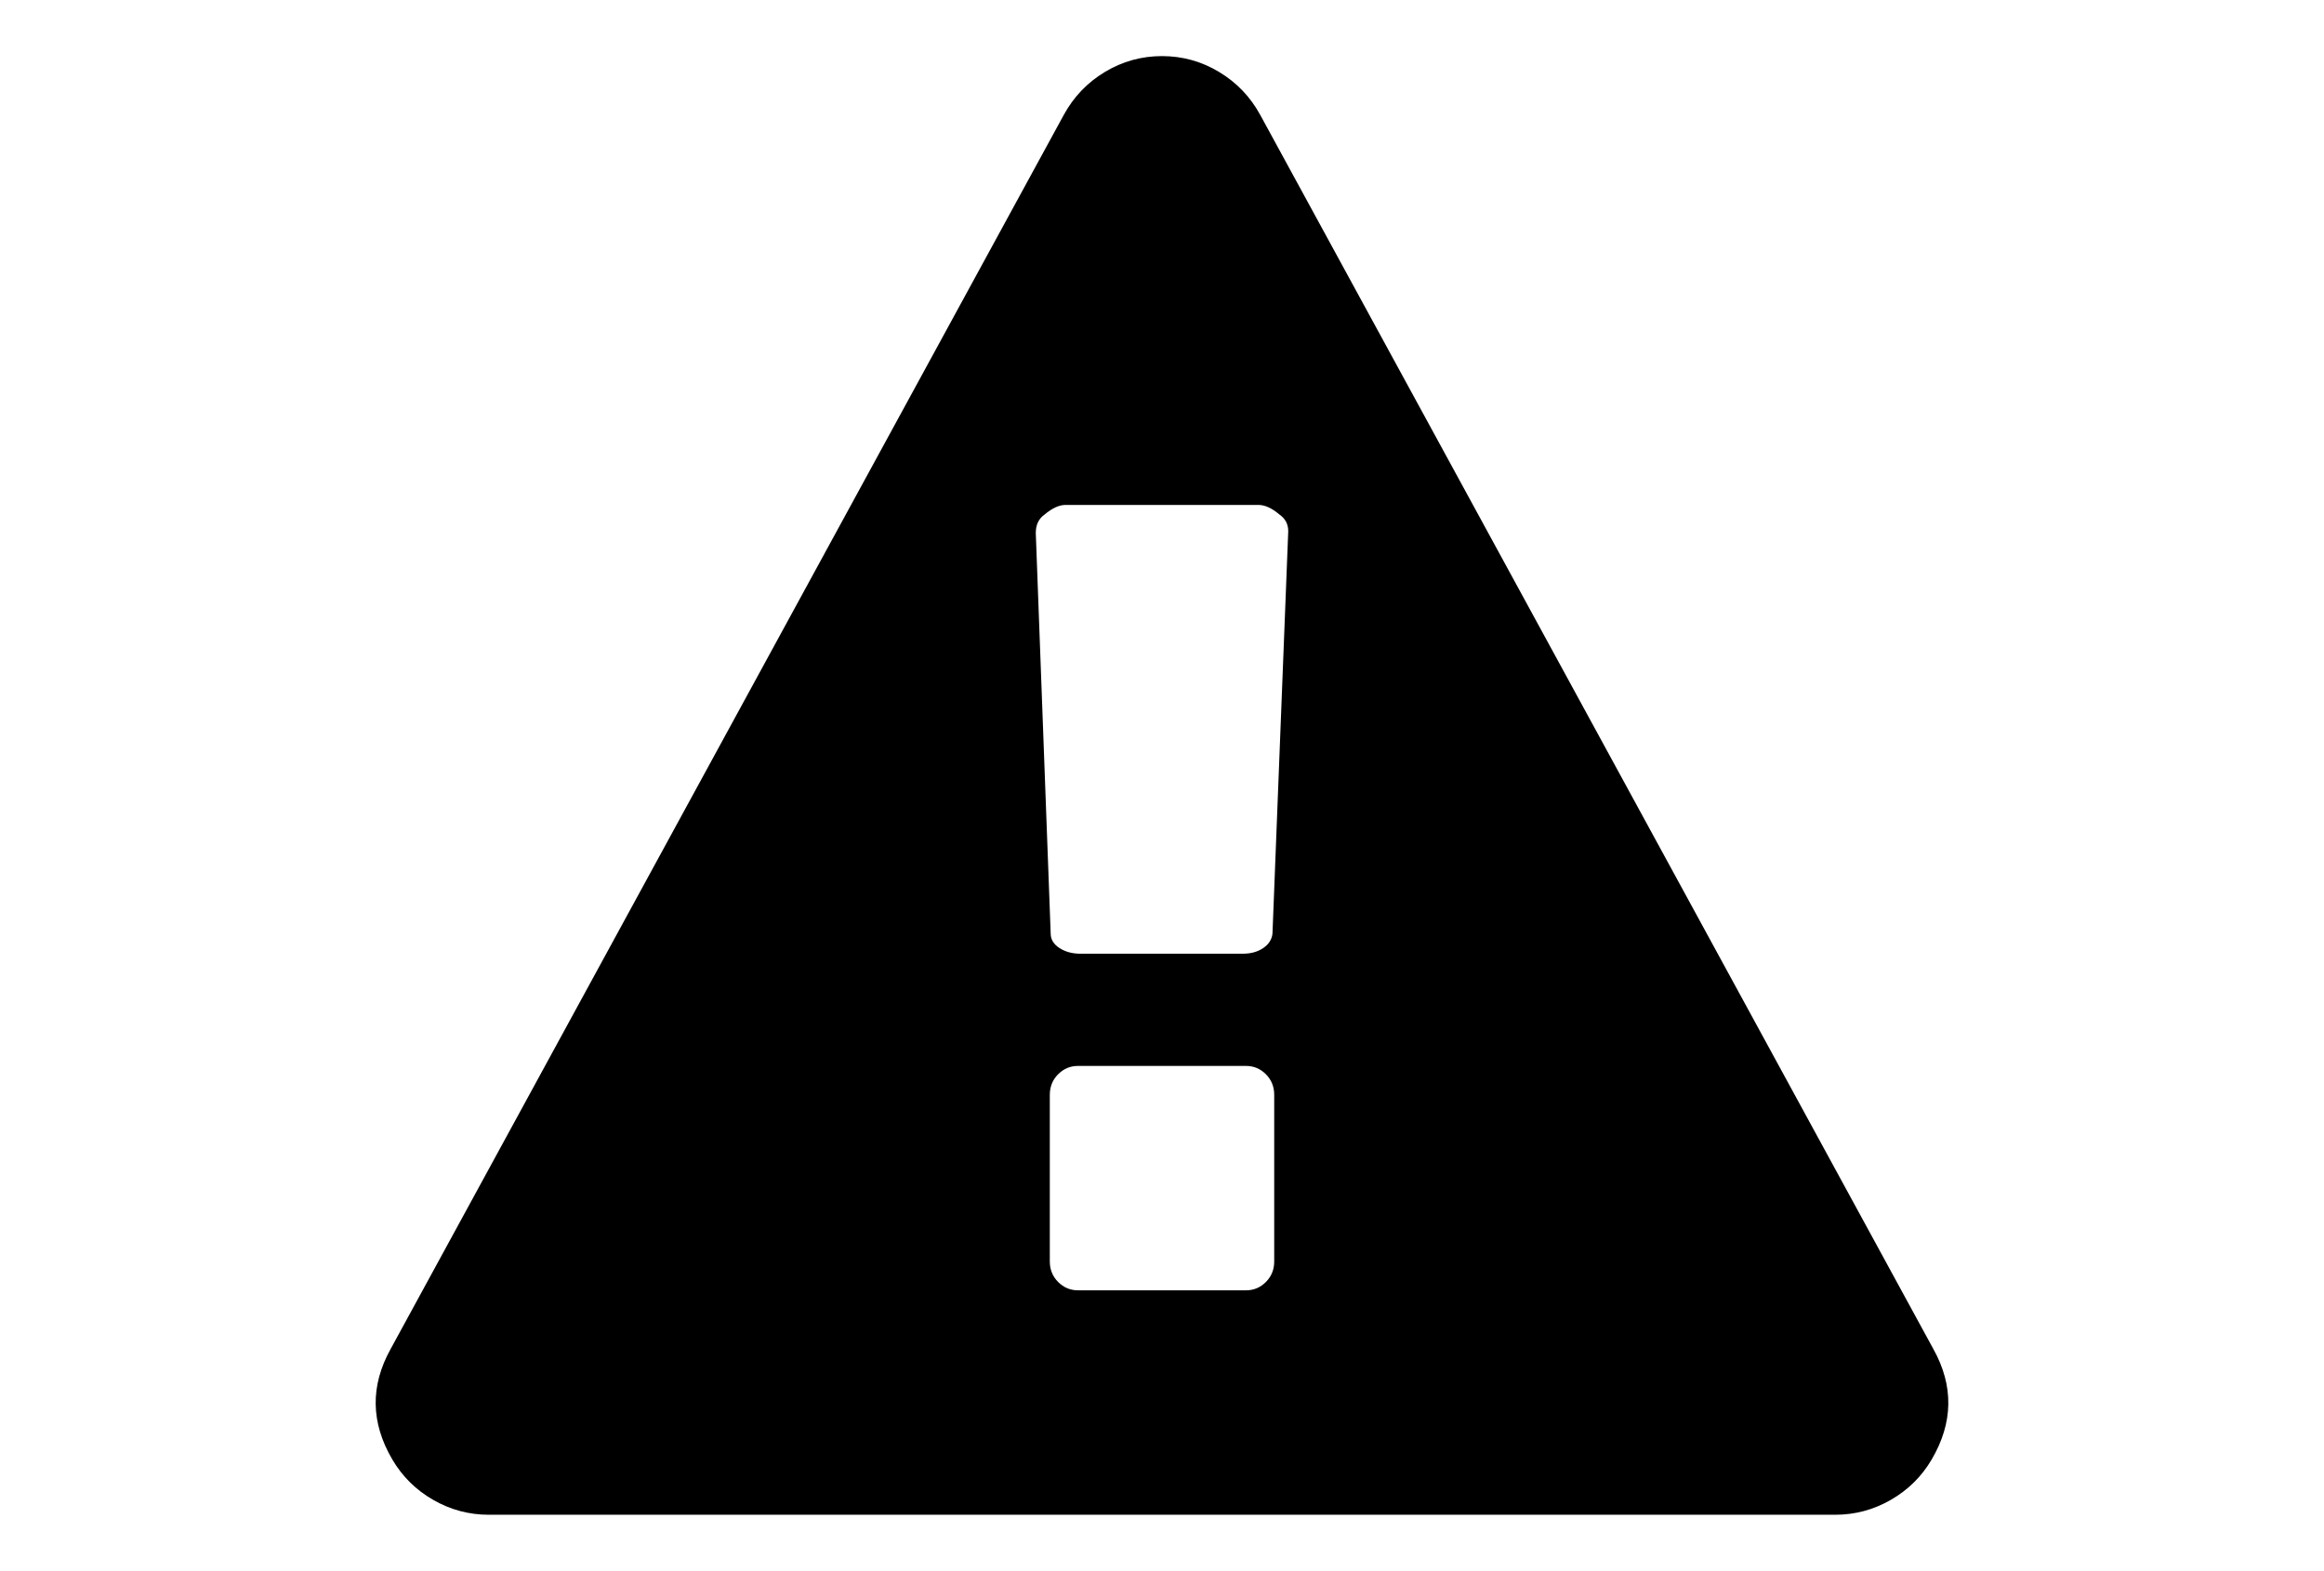
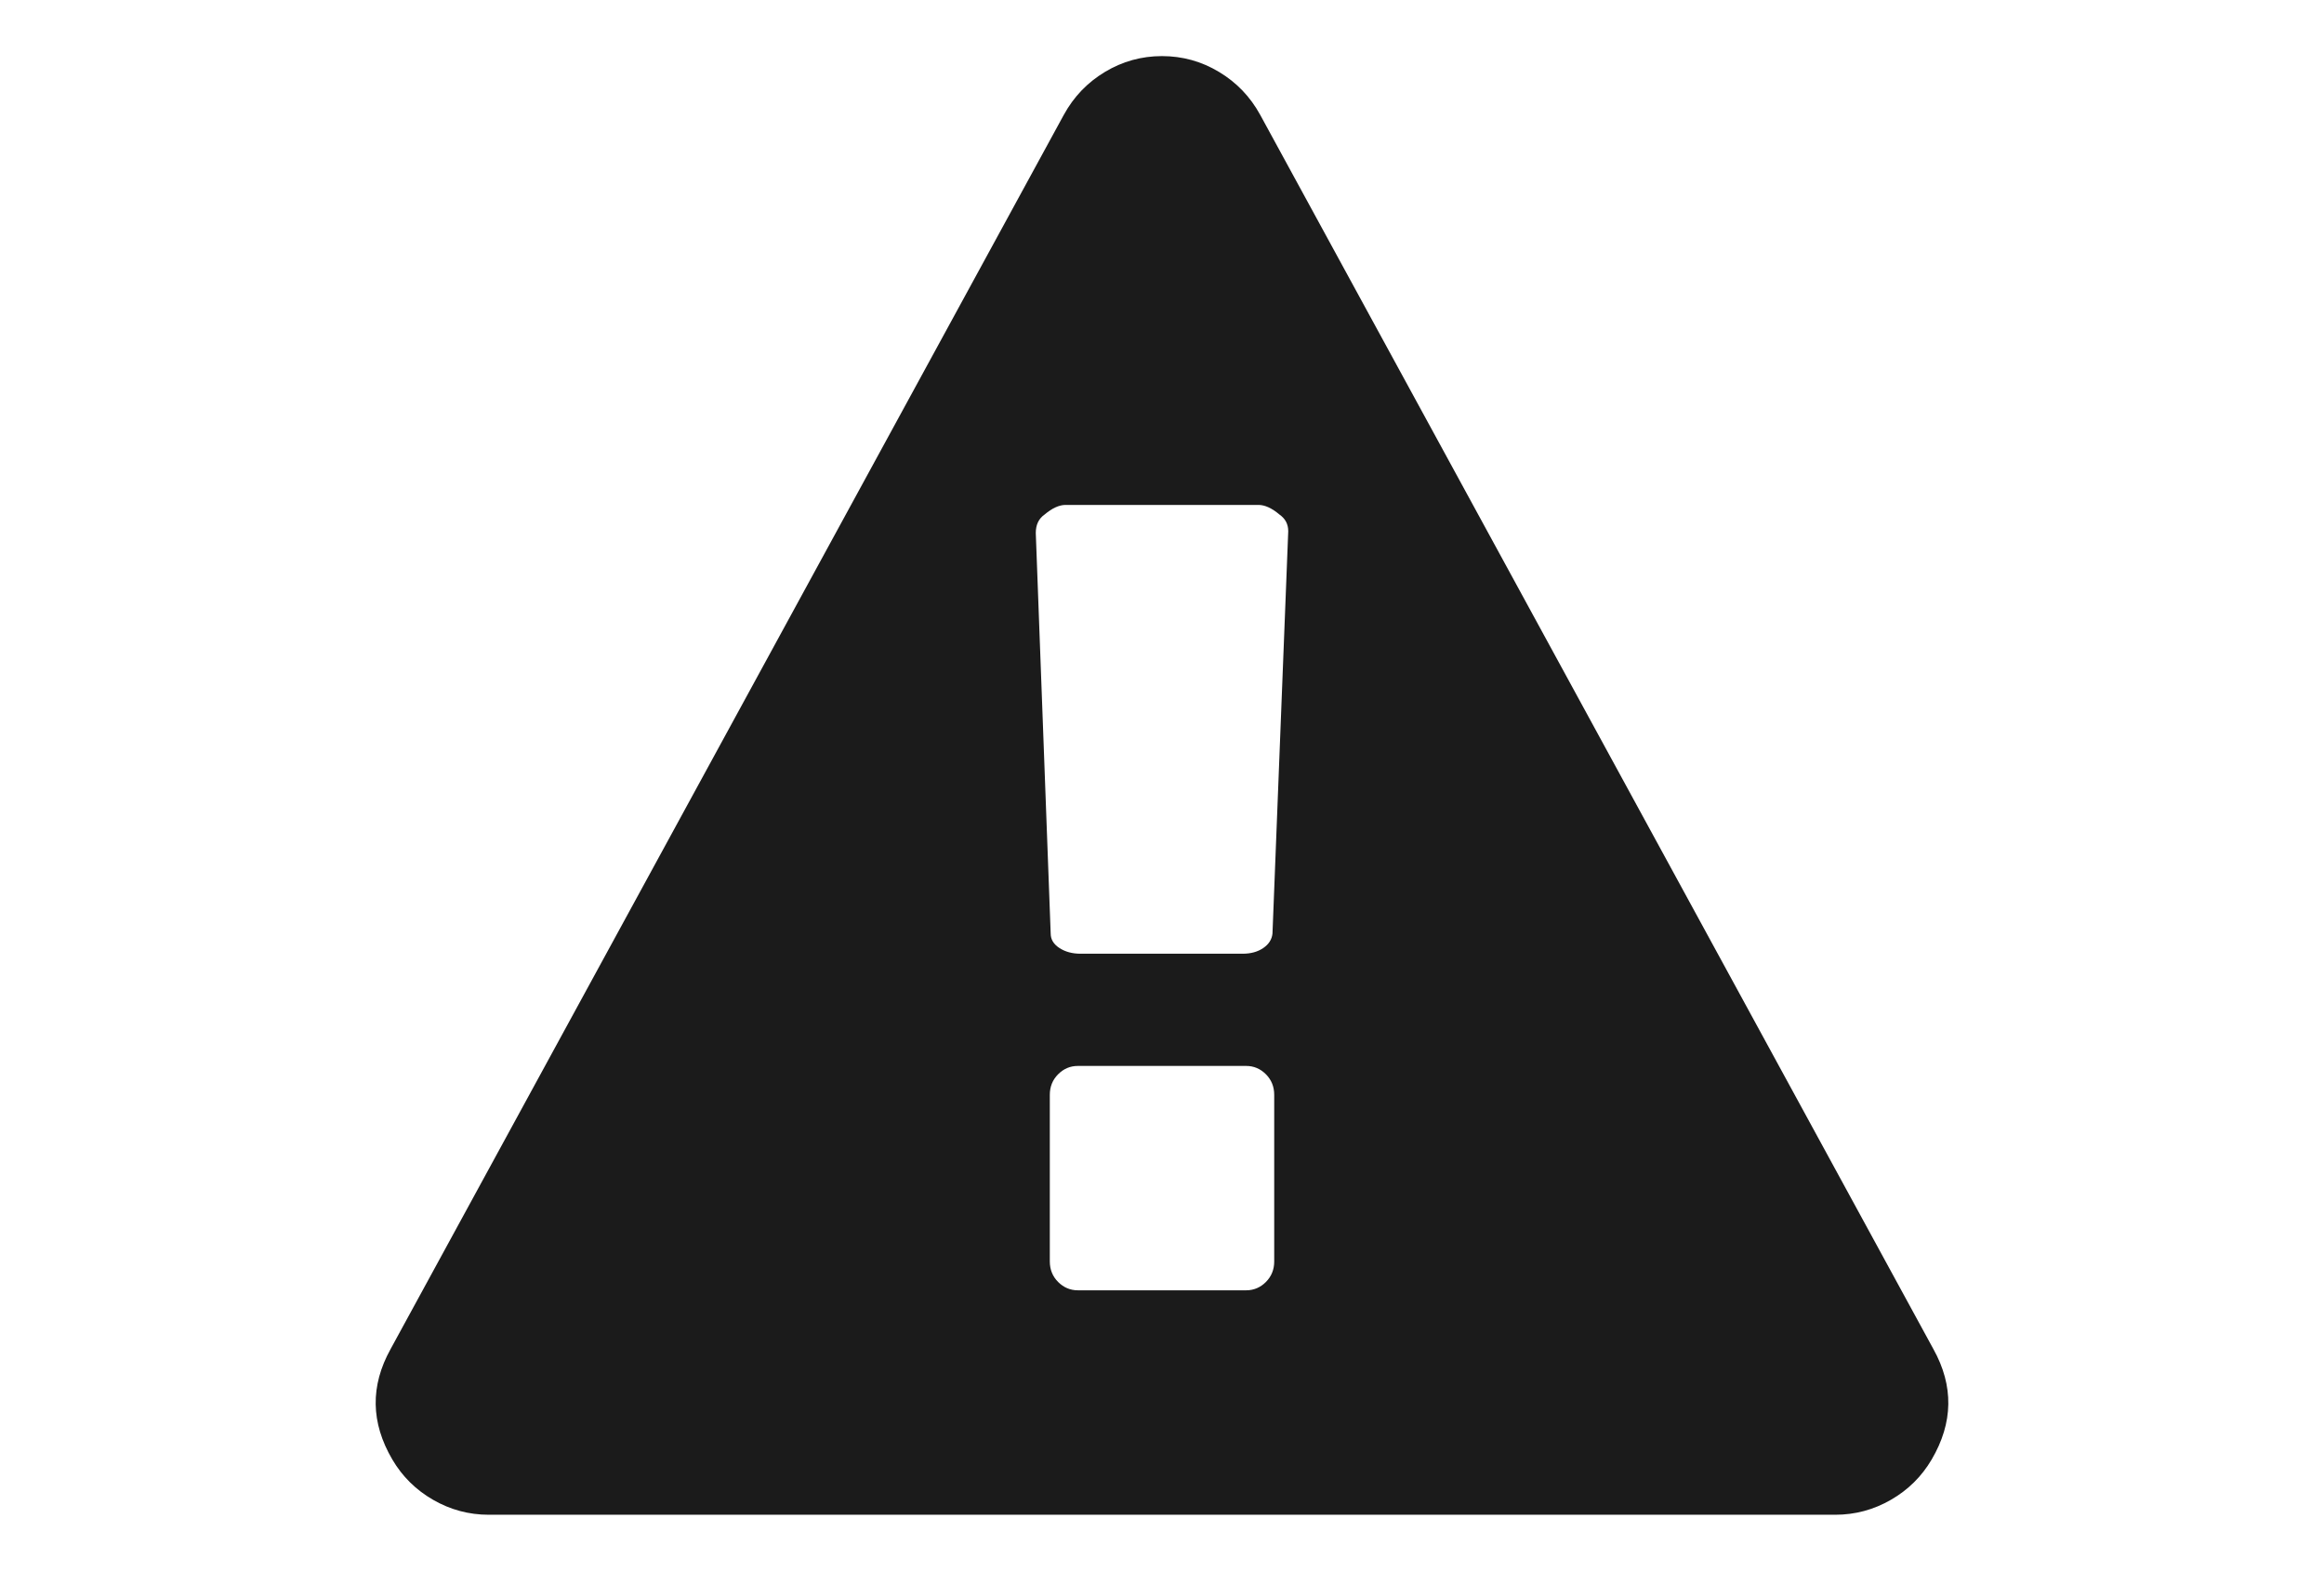
<svg xmlns="http://www.w3.org/2000/svg" version="1.1" id="Capa_1" x="0px" y="0px" width="216px" height="146px" viewBox="0 0 216 146" enable-background="new 0 0 216 146" xml:space="preserve">
-   <path d="M179.695,125.388L117.126,10.673c-0.924-1.684-2.2-3.015-3.832-3.992c-1.628-0.978-3.394-1.467-5.295-1.467  c-1.901,0-3.667,0.49-5.296,1.467s-2.906,2.308-3.829,3.992L36.303,125.388c-1.901,3.423-1.847,6.845,0.163,10.267  c0.924,1.574,2.187,2.824,3.789,3.746c1.603,0.924,3.327,1.387,5.174,1.387H170.57c1.849,0,3.572-0.463,5.175-1.387  c1.603-0.922,2.864-2.172,3.789-3.746C181.544,132.232,181.598,128.811,179.695,125.388z M118.43,117.24  c0,0.76-0.259,1.398-0.773,1.914c-0.516,0.516-1.127,0.773-1.834,0.773H100.18c-0.706,0-1.317-0.257-1.833-0.773  c-0.516-0.517-0.774-1.154-0.774-1.914v-15.48c0-0.76,0.258-1.397,0.774-1.914c0.516-0.516,1.126-0.773,1.833-0.773h15.642  c0.707,0,1.318,0.257,1.834,0.773c0.515,0.517,0.773,1.154,0.773,1.914V117.24z M118.268,86.77  c-0.056,0.543-0.341,0.991-0.856,1.344c-0.517,0.354-1.154,0.529-1.915,0.529h-15.073c-0.76,0-1.412-0.176-1.955-0.529  c-0.544-0.354-0.815-0.801-0.815-1.346l-1.385-37.231c0-0.761,0.272-1.331,0.815-1.711c0.706-0.597,1.358-0.896,1.956-0.896h17.924  c0.598,0,1.25,0.298,1.956,0.896c0.543,0.38,0.813,0.896,0.813,1.548L118.268,86.77z" />
+   <path d="M179.695,125.388L117.126,10.673c-0.924-1.684-2.2-3.015-3.832-3.992c-1.628-0.978-3.394-1.467-5.295-1.467  c-1.901,0-3.667,0.49-5.296,1.467s-2.906,2.308-3.829,3.992L36.303,125.388c-1.901,3.423-1.847,6.845,0.163,10.267  c0.924,1.574,2.187,2.824,3.789,3.746c1.603,0.924,3.327,1.387,5.174,1.387H170.57c1.849,0,3.572-0.463,5.175-1.387  c1.603-0.922,2.864-2.172,3.789-3.746C181.544,132.232,181.598,128.811,179.695,125.388z M118.43,117.24  c0,0.76-0.259,1.398-0.773,1.914c-0.516,0.516-1.127,0.773-1.834,0.773H100.18c-0.706,0-1.317-0.257-1.833-0.773  c-0.516-0.517-0.774-1.154-0.774-1.914v-15.48c0-0.76,0.258-1.397,0.774-1.914c0.516-0.516,1.126-0.773,1.833-0.773h15.642  c0.707,0,1.318,0.257,1.834,0.773c0.515,0.517,0.773,1.154,0.773,1.914V117.24z M118.268,86.77  c-0.056,0.543-0.341,0.991-0.856,1.344c-0.517,0.354-1.154,0.529-1.915,0.529h-15.073c-0.76,0-1.412-0.176-1.955-0.529  c-0.544-0.354-0.815-0.801-0.815-1.346l-1.385-37.231c0-0.761,0.272-1.331,0.815-1.711c0.706-0.597,1.358-0.896,1.956-0.896h17.924  c0.598,0,1.25,0.298,1.956,0.896c0.543,0.38,0.813,0.896,0.813,1.548L118.268,86.77z" fill="#1b1b1b" />
</svg>
